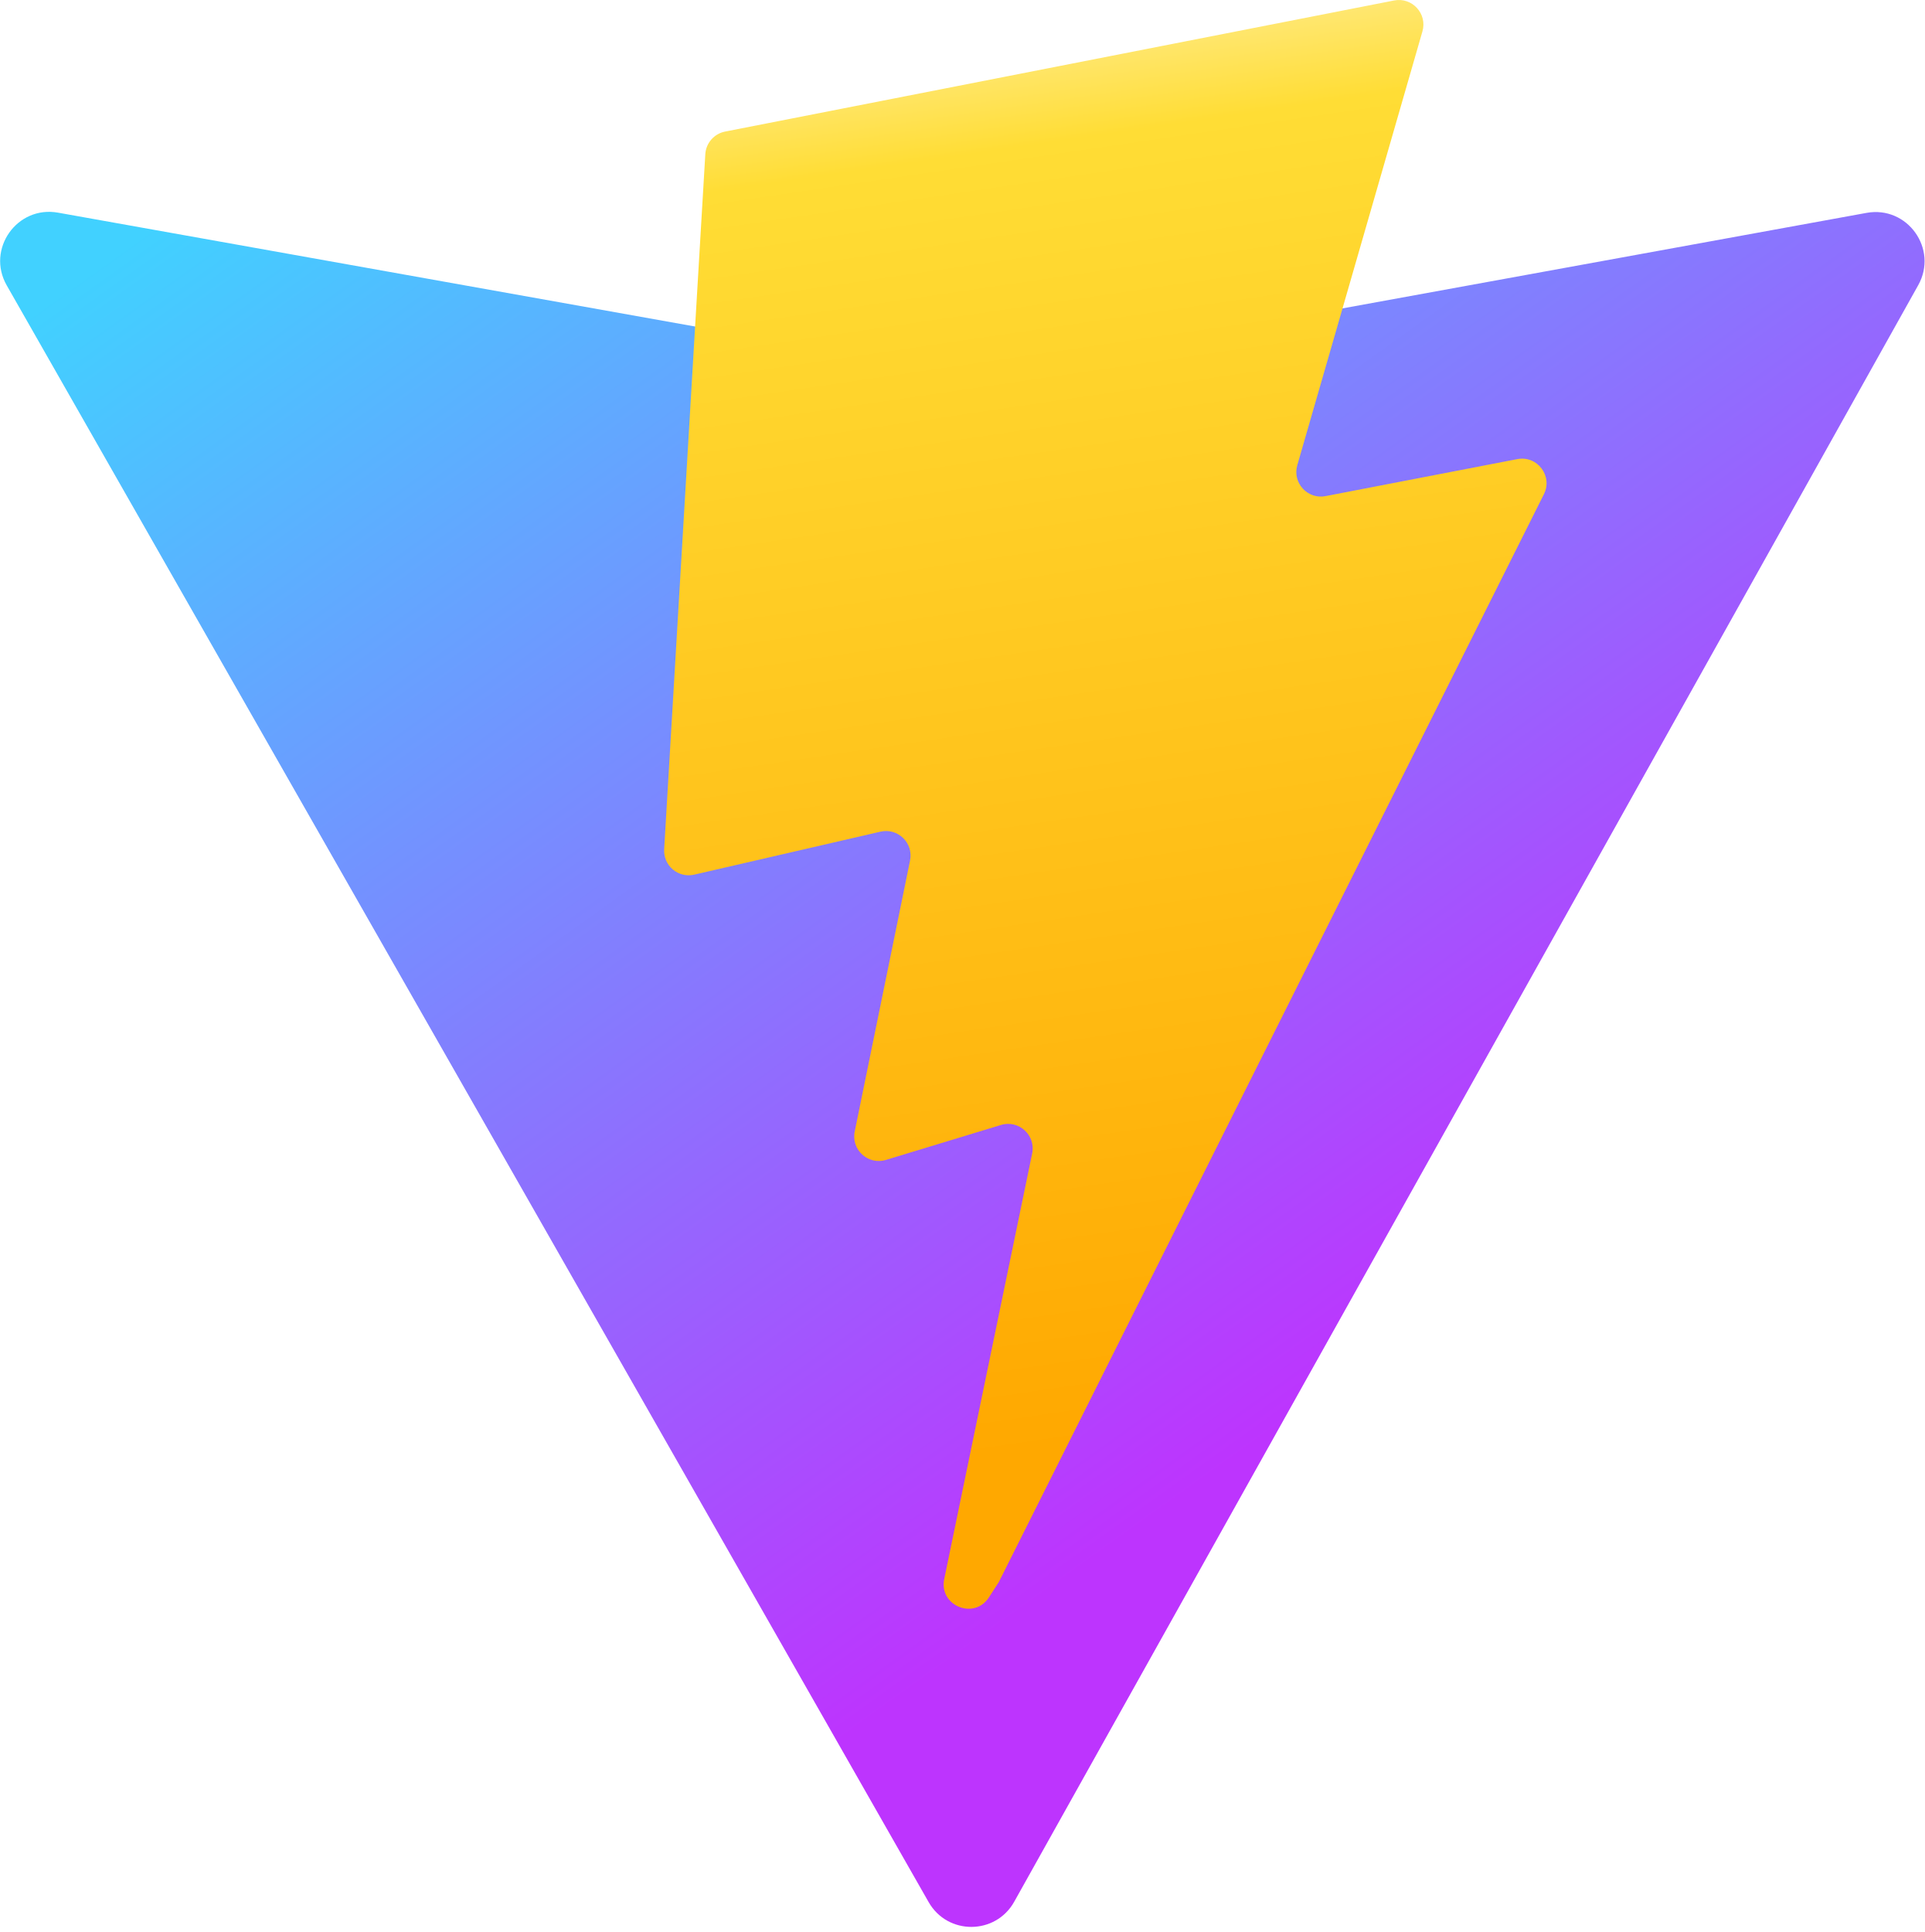
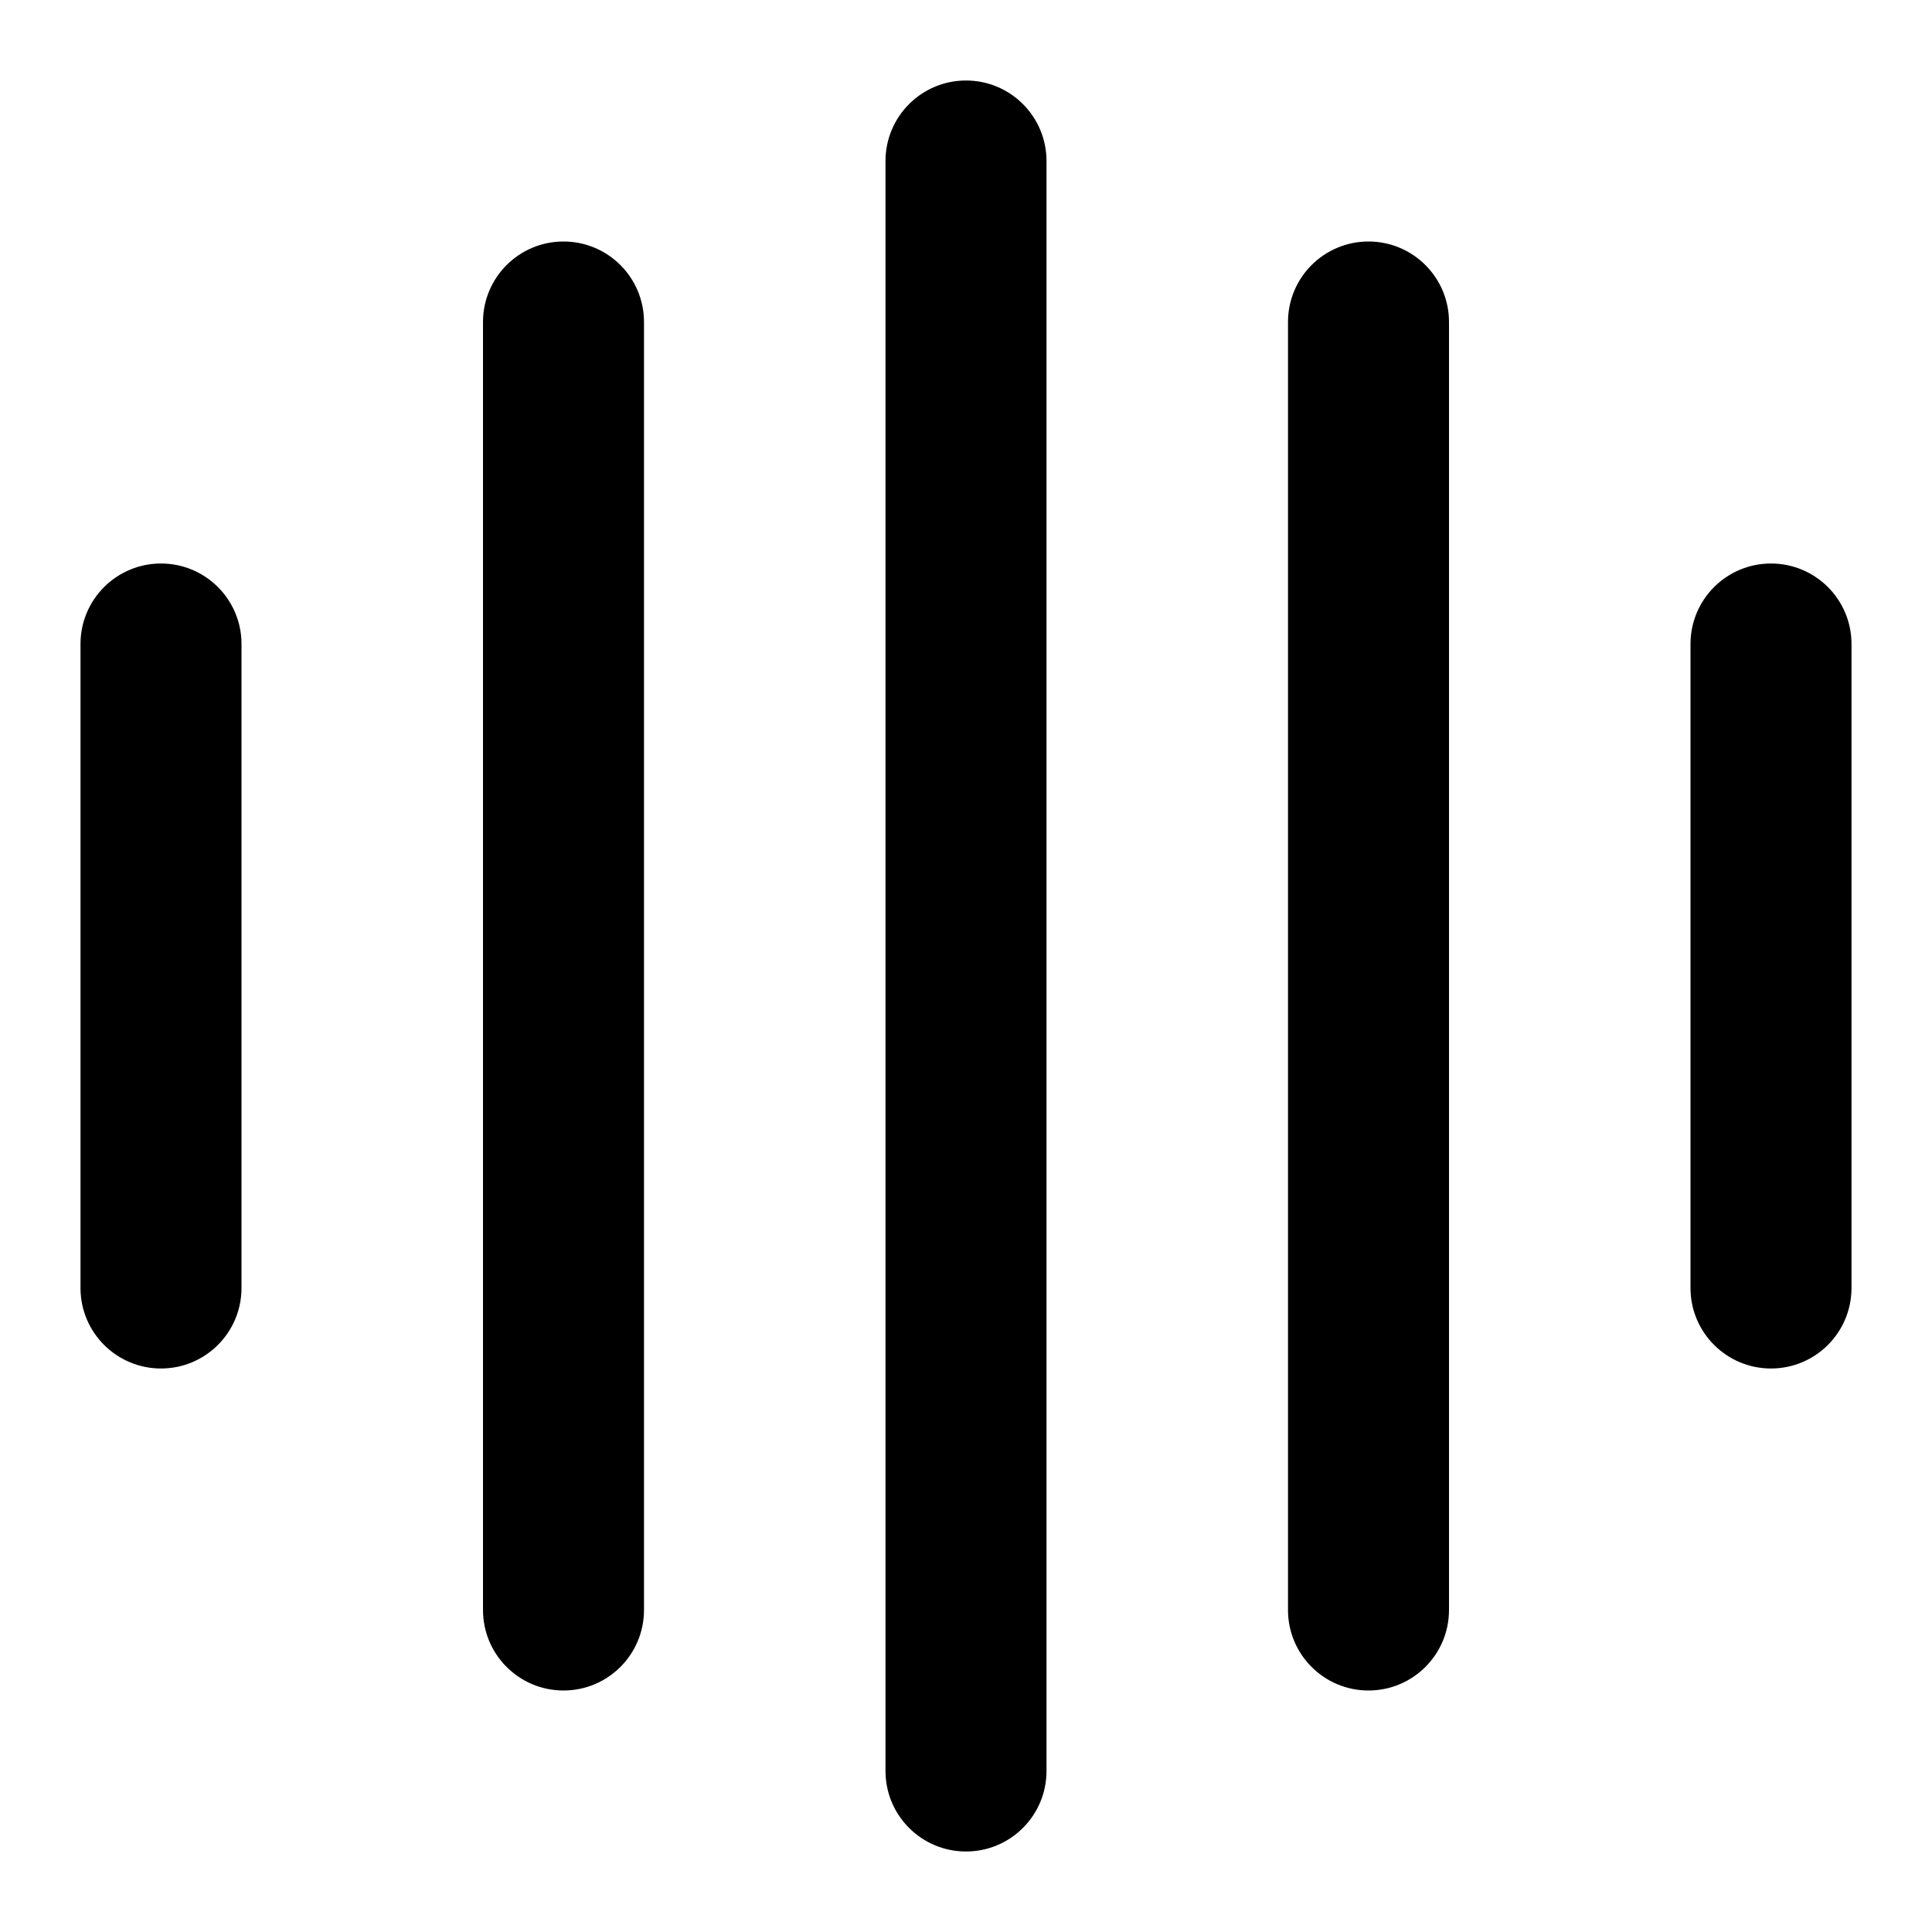
- <svg xmlns="http://www.w3.org/2000/svg" aria-hidden="true" role="img" class="iconify iconify--logos" width="31.88" height="32" preserveAspectRatio="xMidYMid meet" viewBox="0 0 256 257">
-   <defs>
-     <linearGradient id="IconifyId1813088fe1fbc01fb466" x1="-.828%" x2="57.636%" y1="7.652%" y2="78.411%">
-       <stop offset="0%" stop-color="#41D1FF" />
-       <stop offset="100%" stop-color="#BD34FE" />
-     </linearGradient>
-     <linearGradient id="IconifyId1813088fe1fbc01fb467" x1="43.376%" x2="50.316%" y1="2.242%" y2="89.03%">
-       <stop offset="0%" stop-color="#FFEA83" />
-       <stop offset="8.333%" stop-color="#FFDD35" />
-       <stop offset="100%" stop-color="#FFA800" />
-     </linearGradient>
-   </defs>
-   <path fill="url(#IconifyId1813088fe1fbc01fb466)" d="M255.153 37.938L134.897 252.976c-2.483 4.44-8.862 4.466-11.382.048L.875 37.958c-2.746-4.814 1.371-10.646 6.827-9.67l120.385 21.517a6.537 6.537 0 0 0 2.322-.004l117.867-21.483c5.438-.991 9.574 4.796 6.877 9.62Z" />
-   <path fill="url(#IconifyId1813088fe1fbc01fb467)" d="M185.432.063L96.44 17.501a3.268 3.268 0 0 0-2.634 3.014l-5.474 92.456a3.268 3.268 0 0 0 3.997 3.378l24.777-5.718c2.318-.535 4.413 1.507 3.936 3.838l-7.361 36.047c-.495 2.426 1.782 4.5 4.151 3.78l15.304-4.649c2.372-.72 4.652 1.36 4.15 3.788l-11.698 56.621c-.732 3.542 3.979 5.473 5.943 2.437l1.313-2.028l72.516-144.72c1.215-2.423-.88-5.186-3.54-4.672l-25.505 4.922c-2.396.462-4.435-1.77-3.759-4.114l16.646-57.705c.677-2.35-1.37-4.583-3.769-4.113Z" />
+ <svg xmlns="http://www.w3.org/2000/svg" fill="#000000" width="800px" height="800px" viewBox="0 0 24 24">
+   <path d="M1,16V8A1,1,0,0,1,3,8v8a1,1,0,0,1-2,0Zm7,4V4A1,1,0,0,0,6,4V20a1,1,0,0,0,2,0Zm5,2V2a1,1,0,0,0-2,0V22a1,1,0,0,0,2,0Zm5-2V4a1,1,0,0,0-2,0V20a1,1,0,0,0,2,0ZM22,7a1,1,0,0,0-1,1v8a1,1,0,0,0,2,0V8A1,1,0,0,0,22,7Z" />
</svg>
